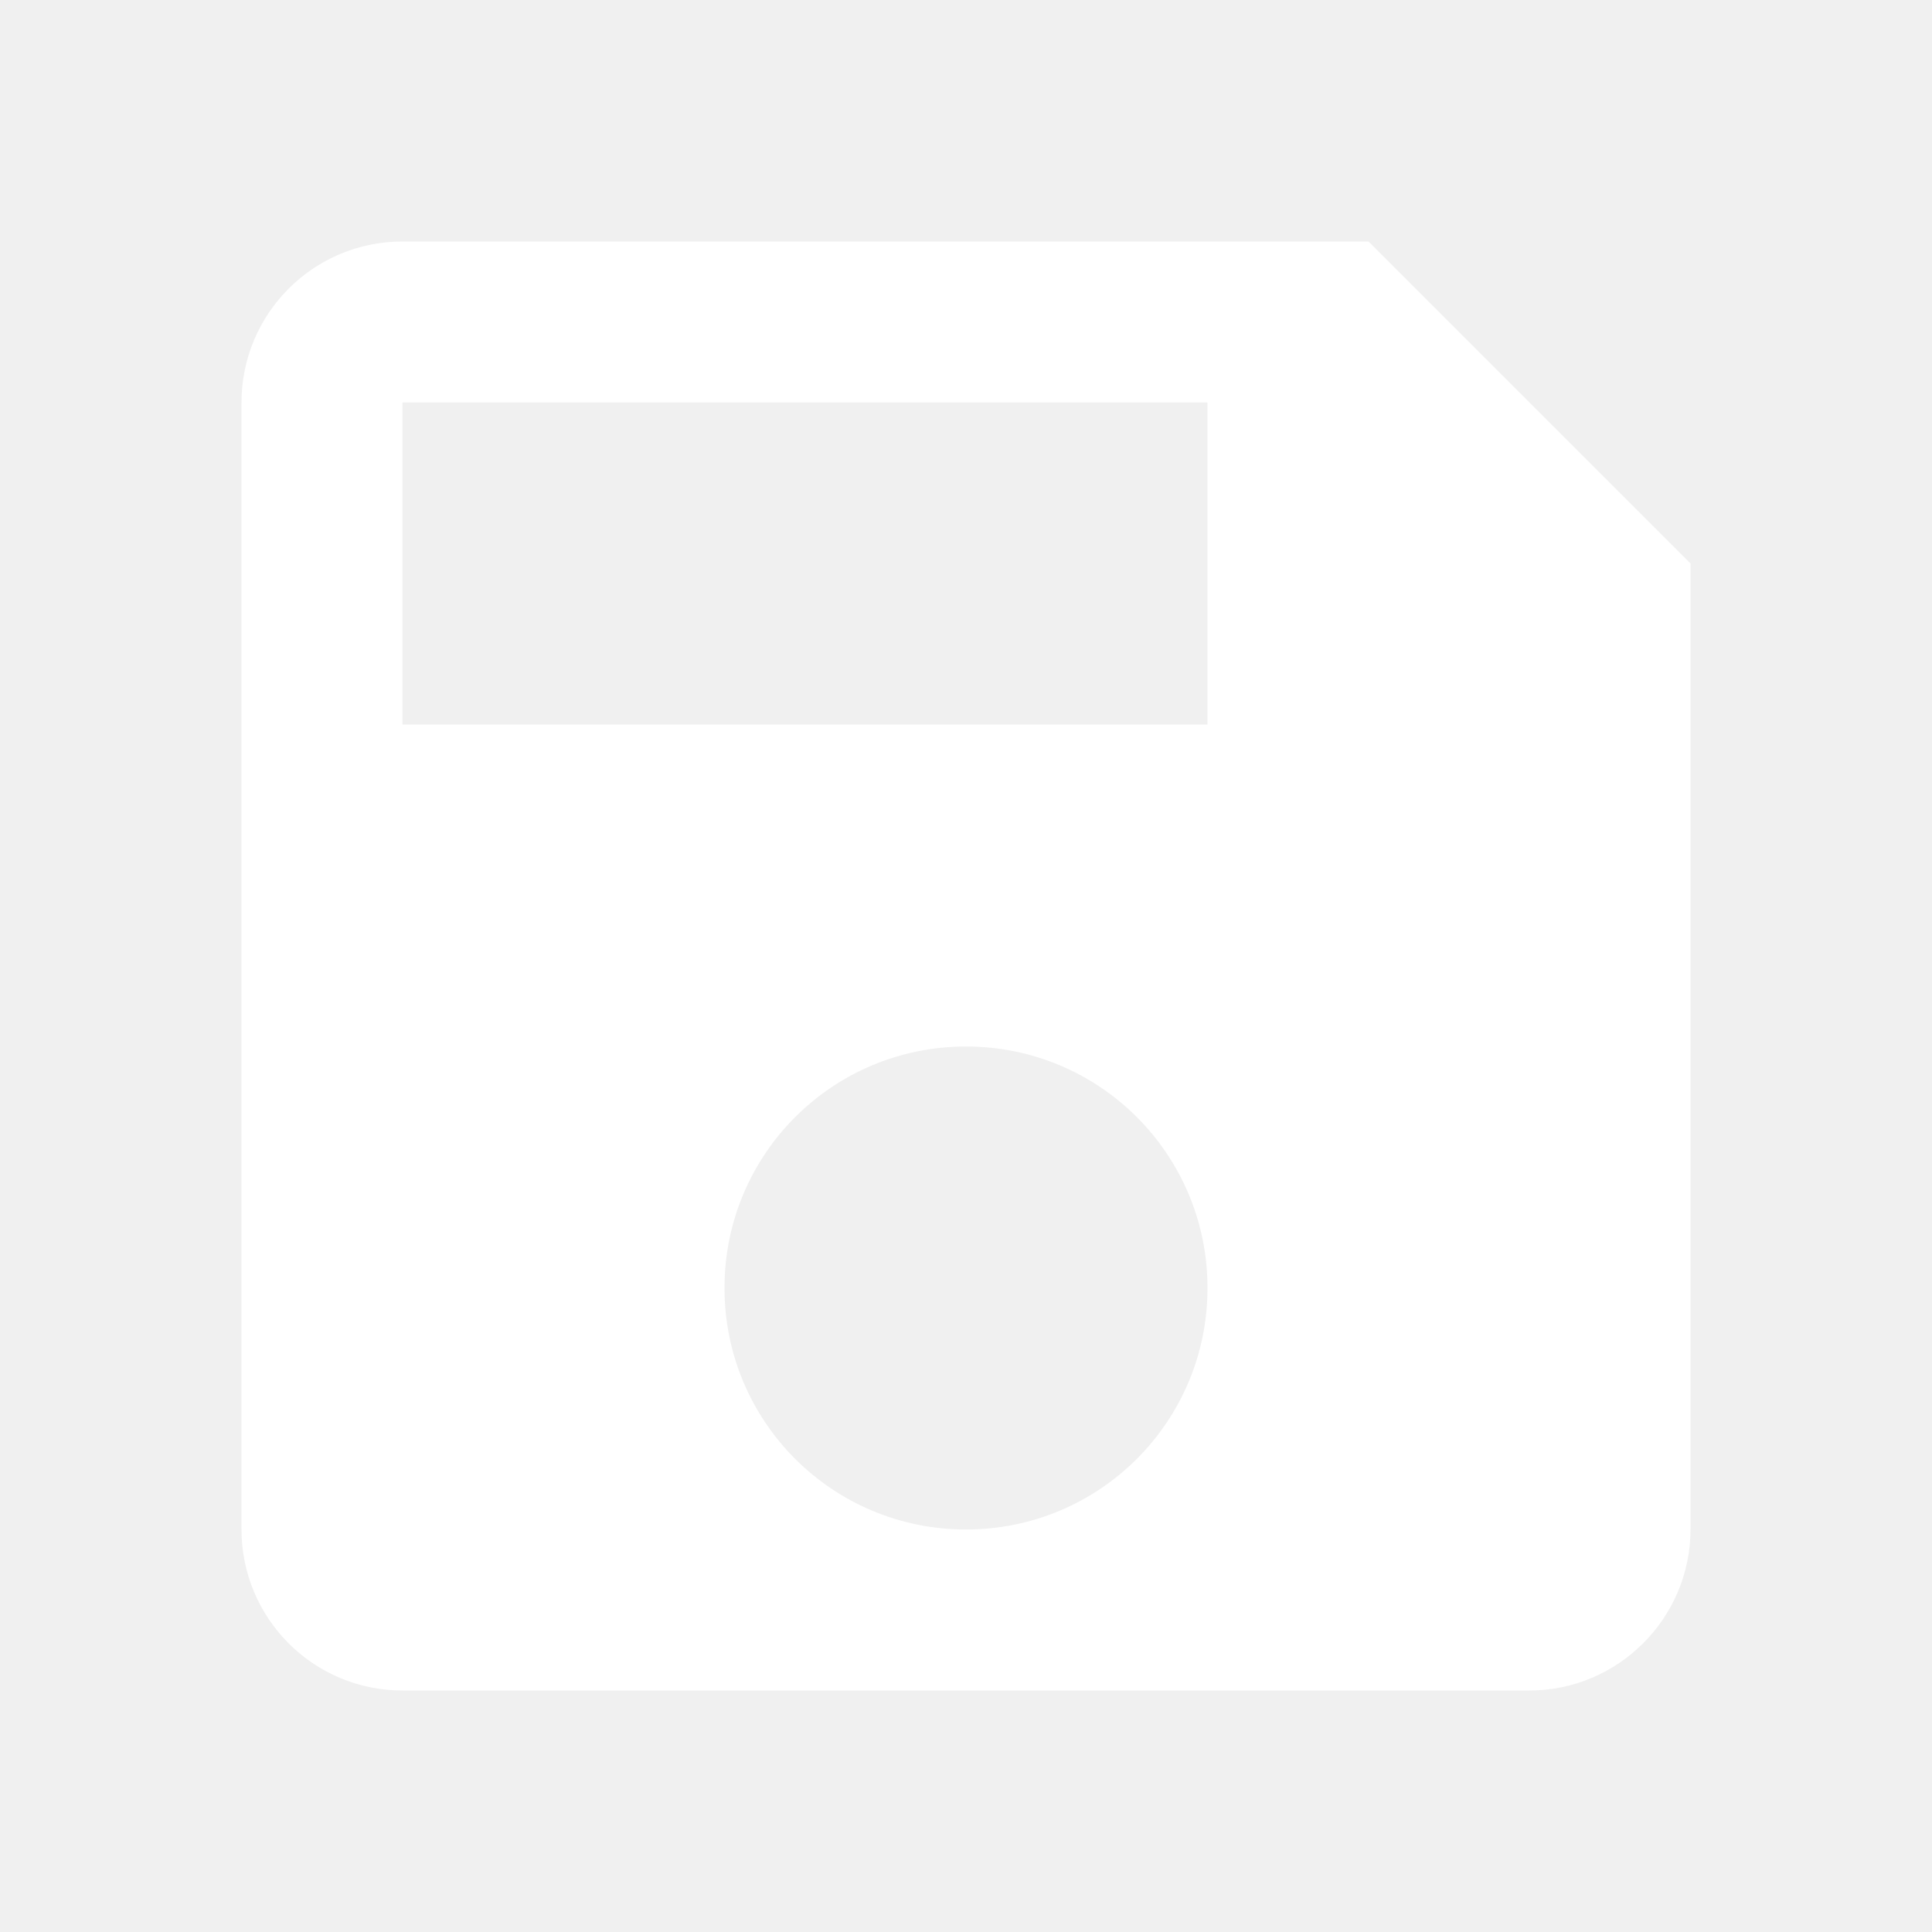
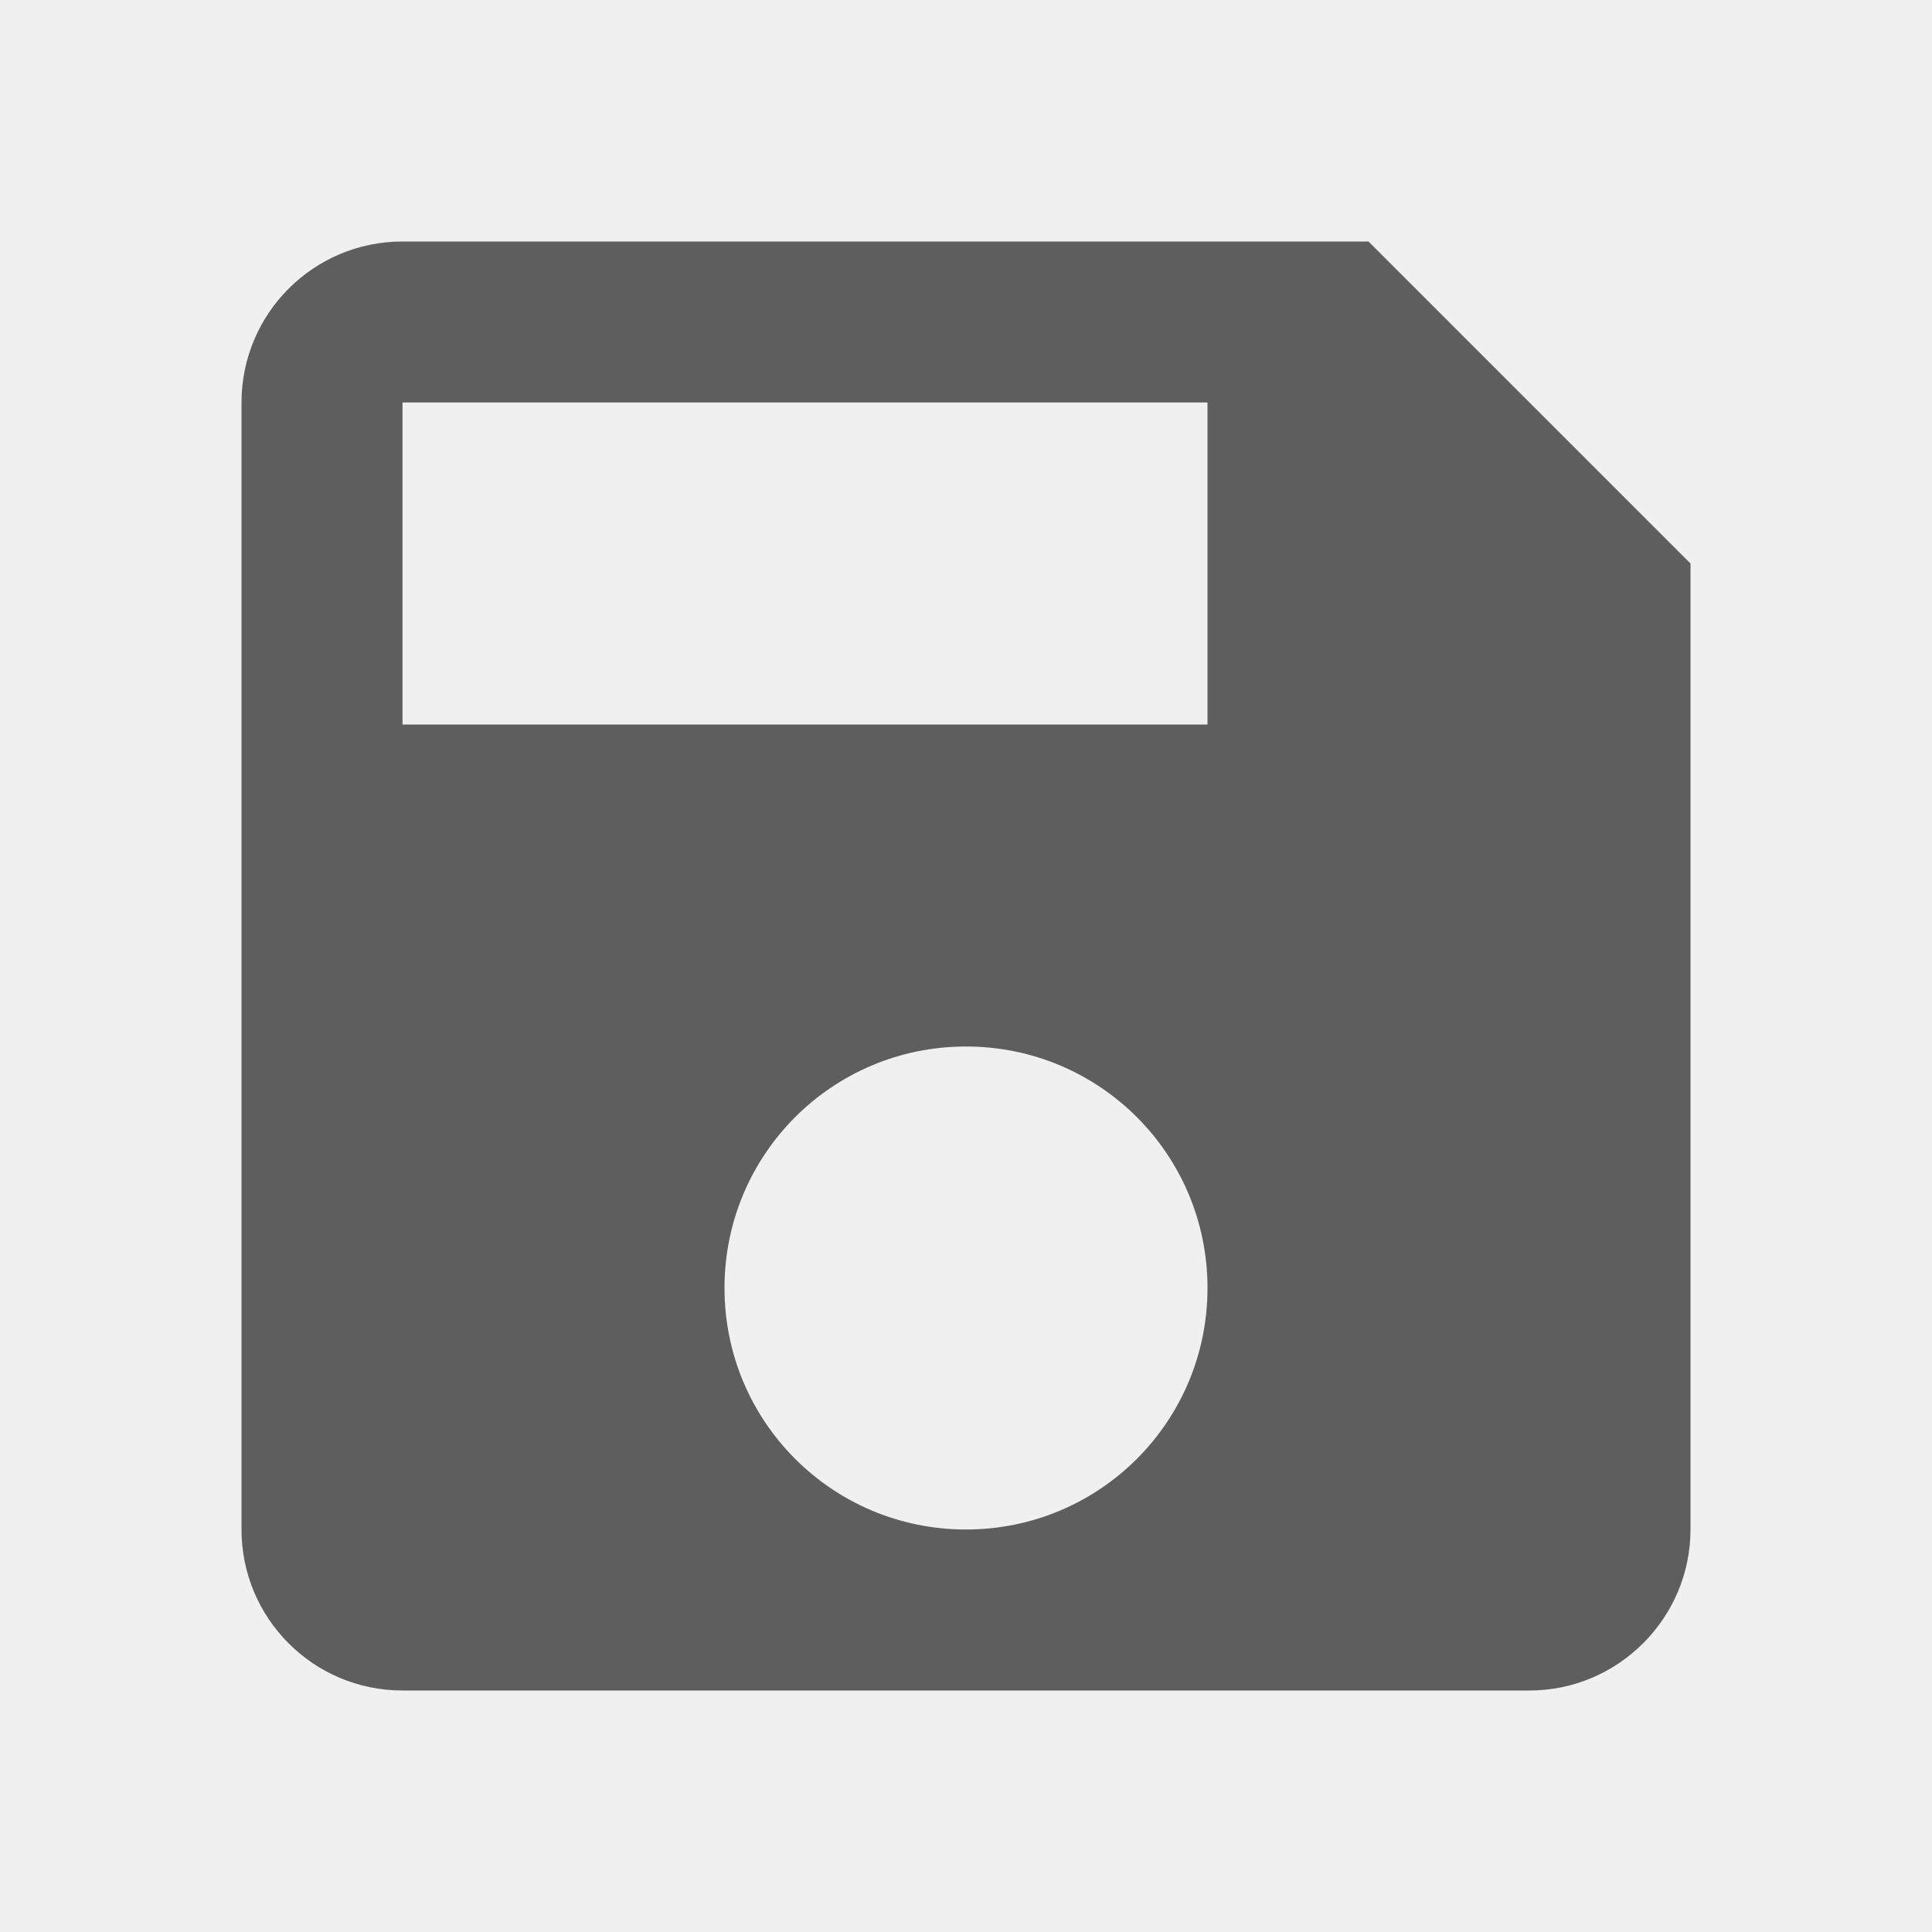
- <svg xmlns="http://www.w3.org/2000/svg" viewBox="0 0 24 24" fill="white" width="48px" height="48px">
+ <svg xmlns="http://www.w3.org/2000/svg" viewBox="0 0 24 24" fill="#5E5E5E" width="48px" height="48px">
  <path d="M0 0h24v24H0z" fill="none" />
  <path d="M17 3H5c-1.11 0-2 .9-2 2v14c0 1.1.89 2 2 2h14c1.1 0 2-.9 2-2V7l-4-4zm-5 16c-1.66 0-3-1.34-3-3s1.34-3 3-3 3 1.34 3 3-1.34 3-3 3zm3-10H5V5h10v4z" />
</svg>
